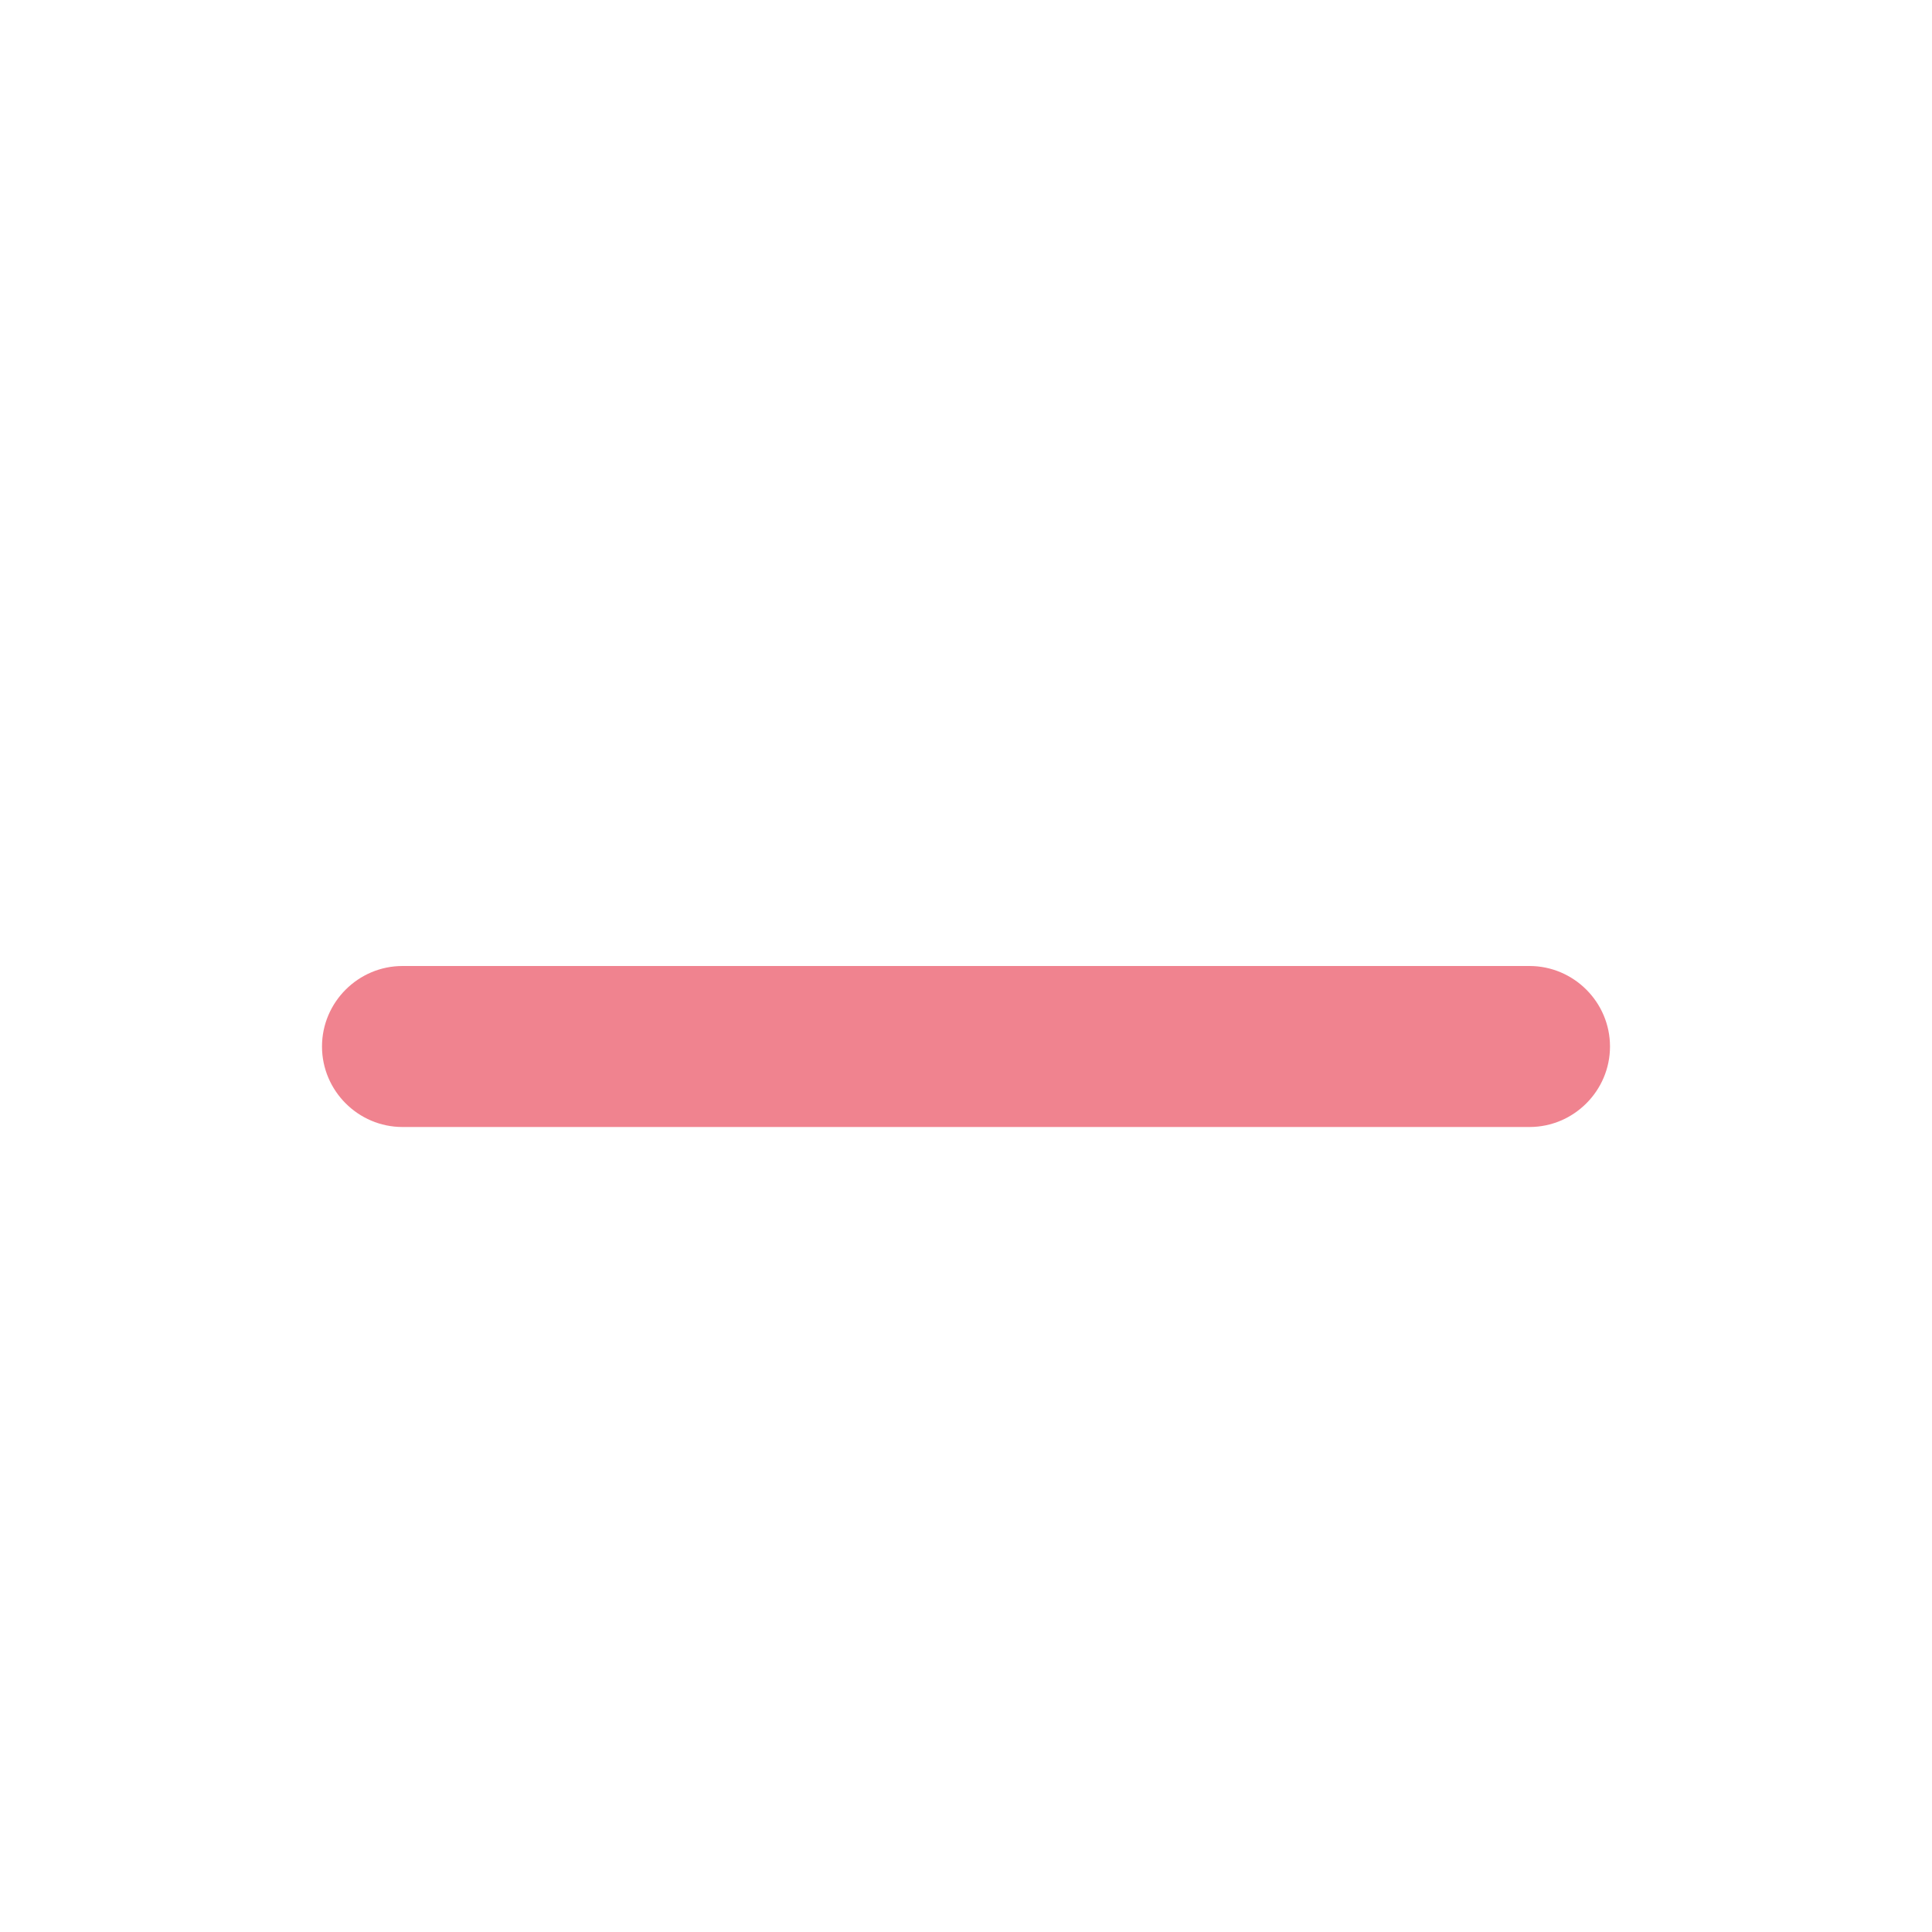
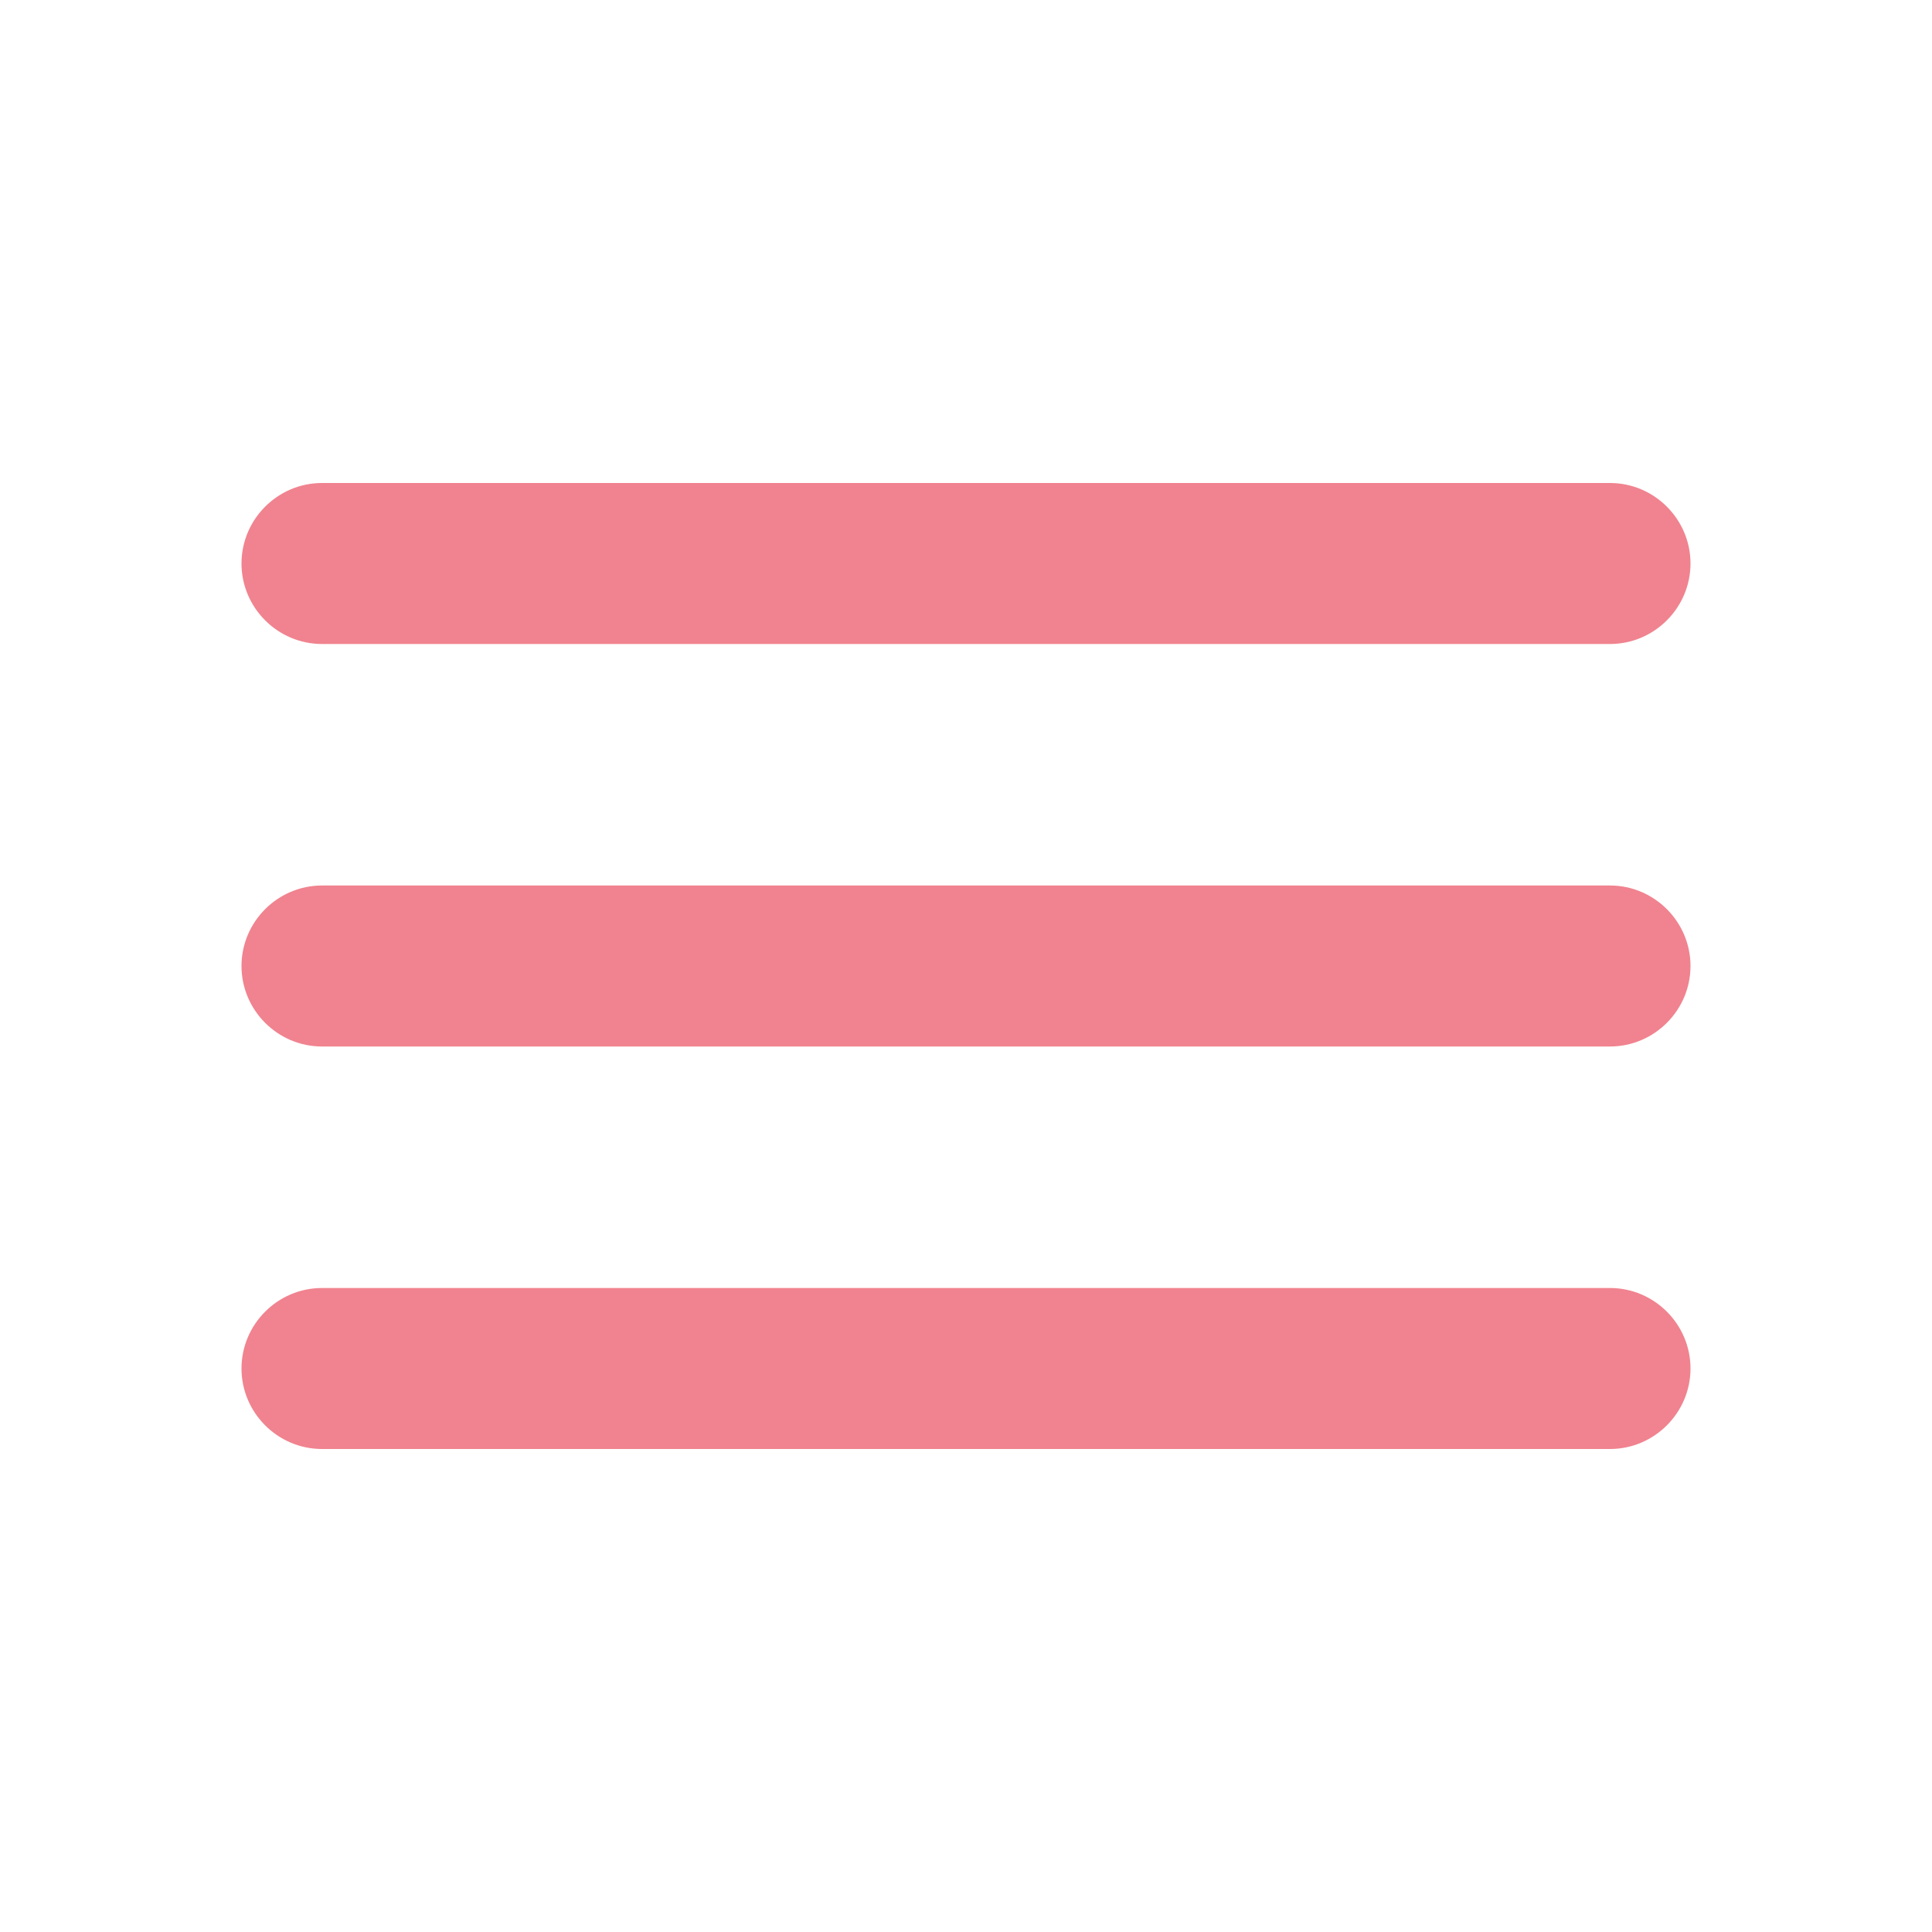
<svg xmlns="http://www.w3.org/2000/svg" viewBox="0 0 24 24">
-   <path fill="#f0838f" d="M19 12H5C4.45 12 4 12.45 4 13C4 13.55 4.45 14 5 14H19C19.55 14 20 13.55 20 13C20 12.45 19.55 12 19 12Z" />
+   <path fill="#f0838f" d="M4 6H20C20.55 6 21 6.45 21 7C21 7.55 20.55 8 20 8H4C3.45 8 3 7.55 3 7C3 6.45 3.45 6 4 6ZM4 11H20C20.55 11 21 11.45 21 12C21 12.55 20.55 13 20 13H4C3.45 13 3 12.55 3 12C3 11.45 3.45 11 4 11ZM4 16H20C20.55 16 21 16.45 21 17C21 17.55 20.55 18 20 18H4C3.45 18 3 17.55 3 17C3 16.45 3.45 16 4 16Z" />
</svg>
